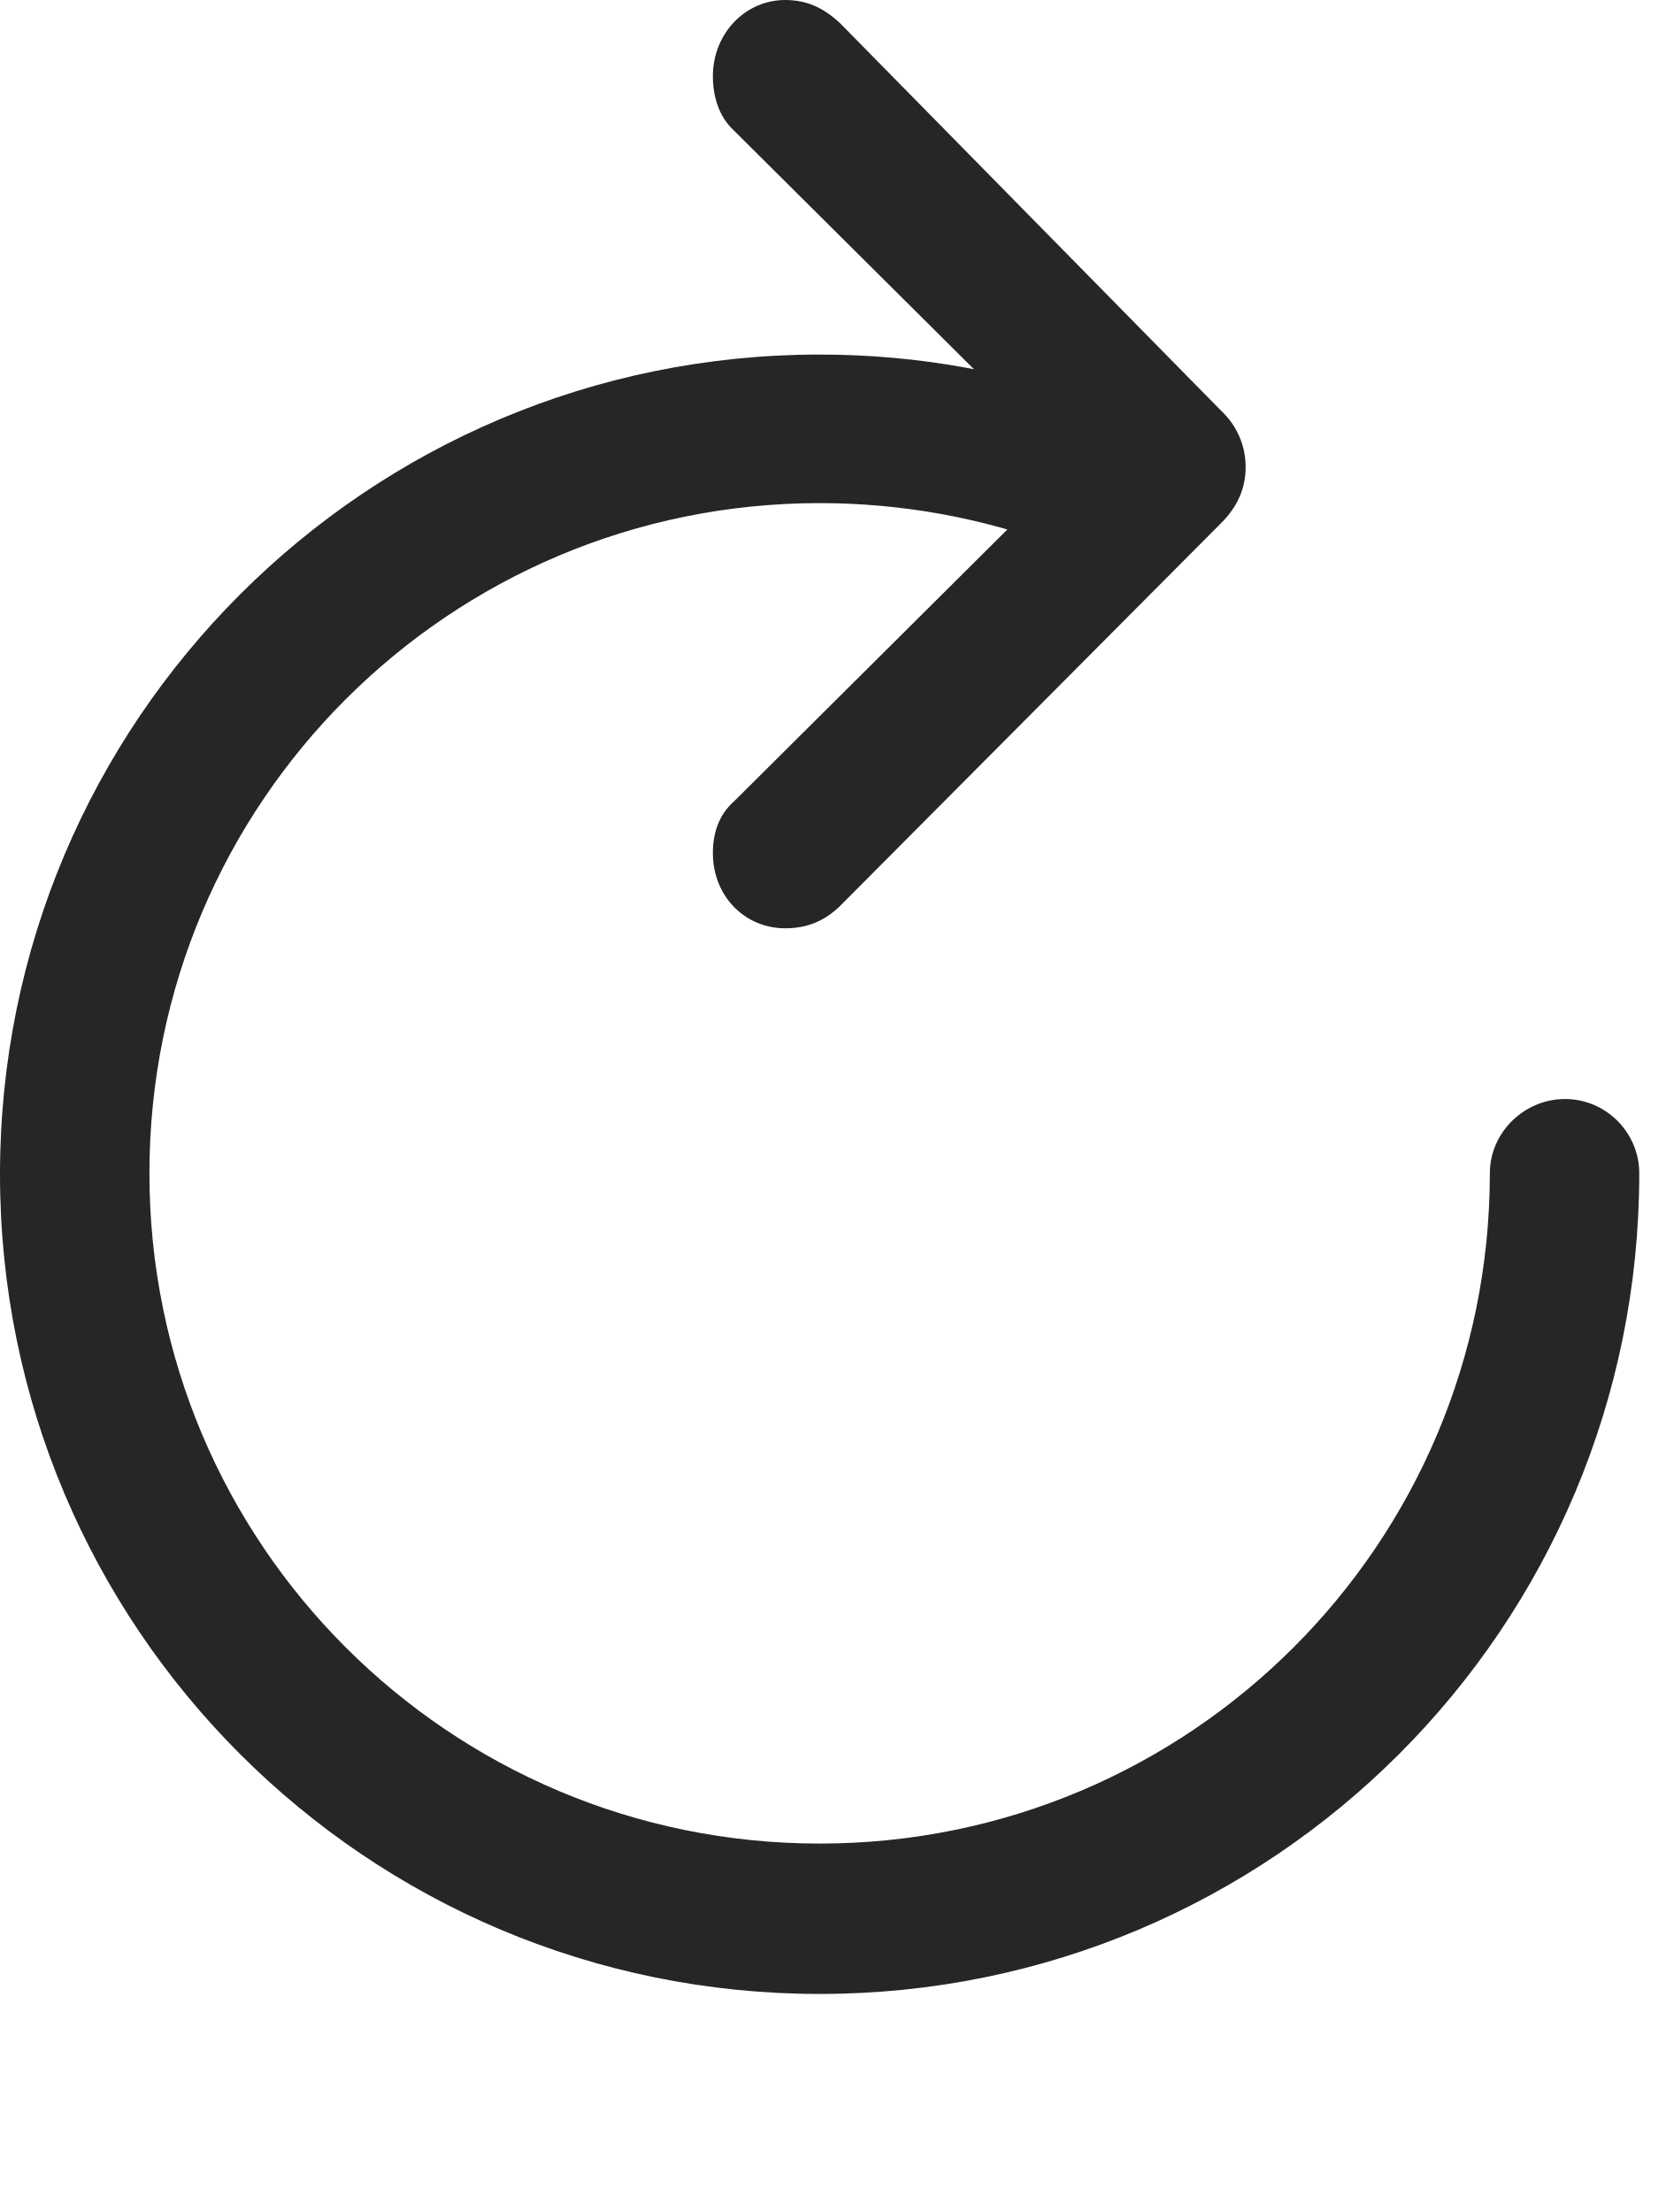
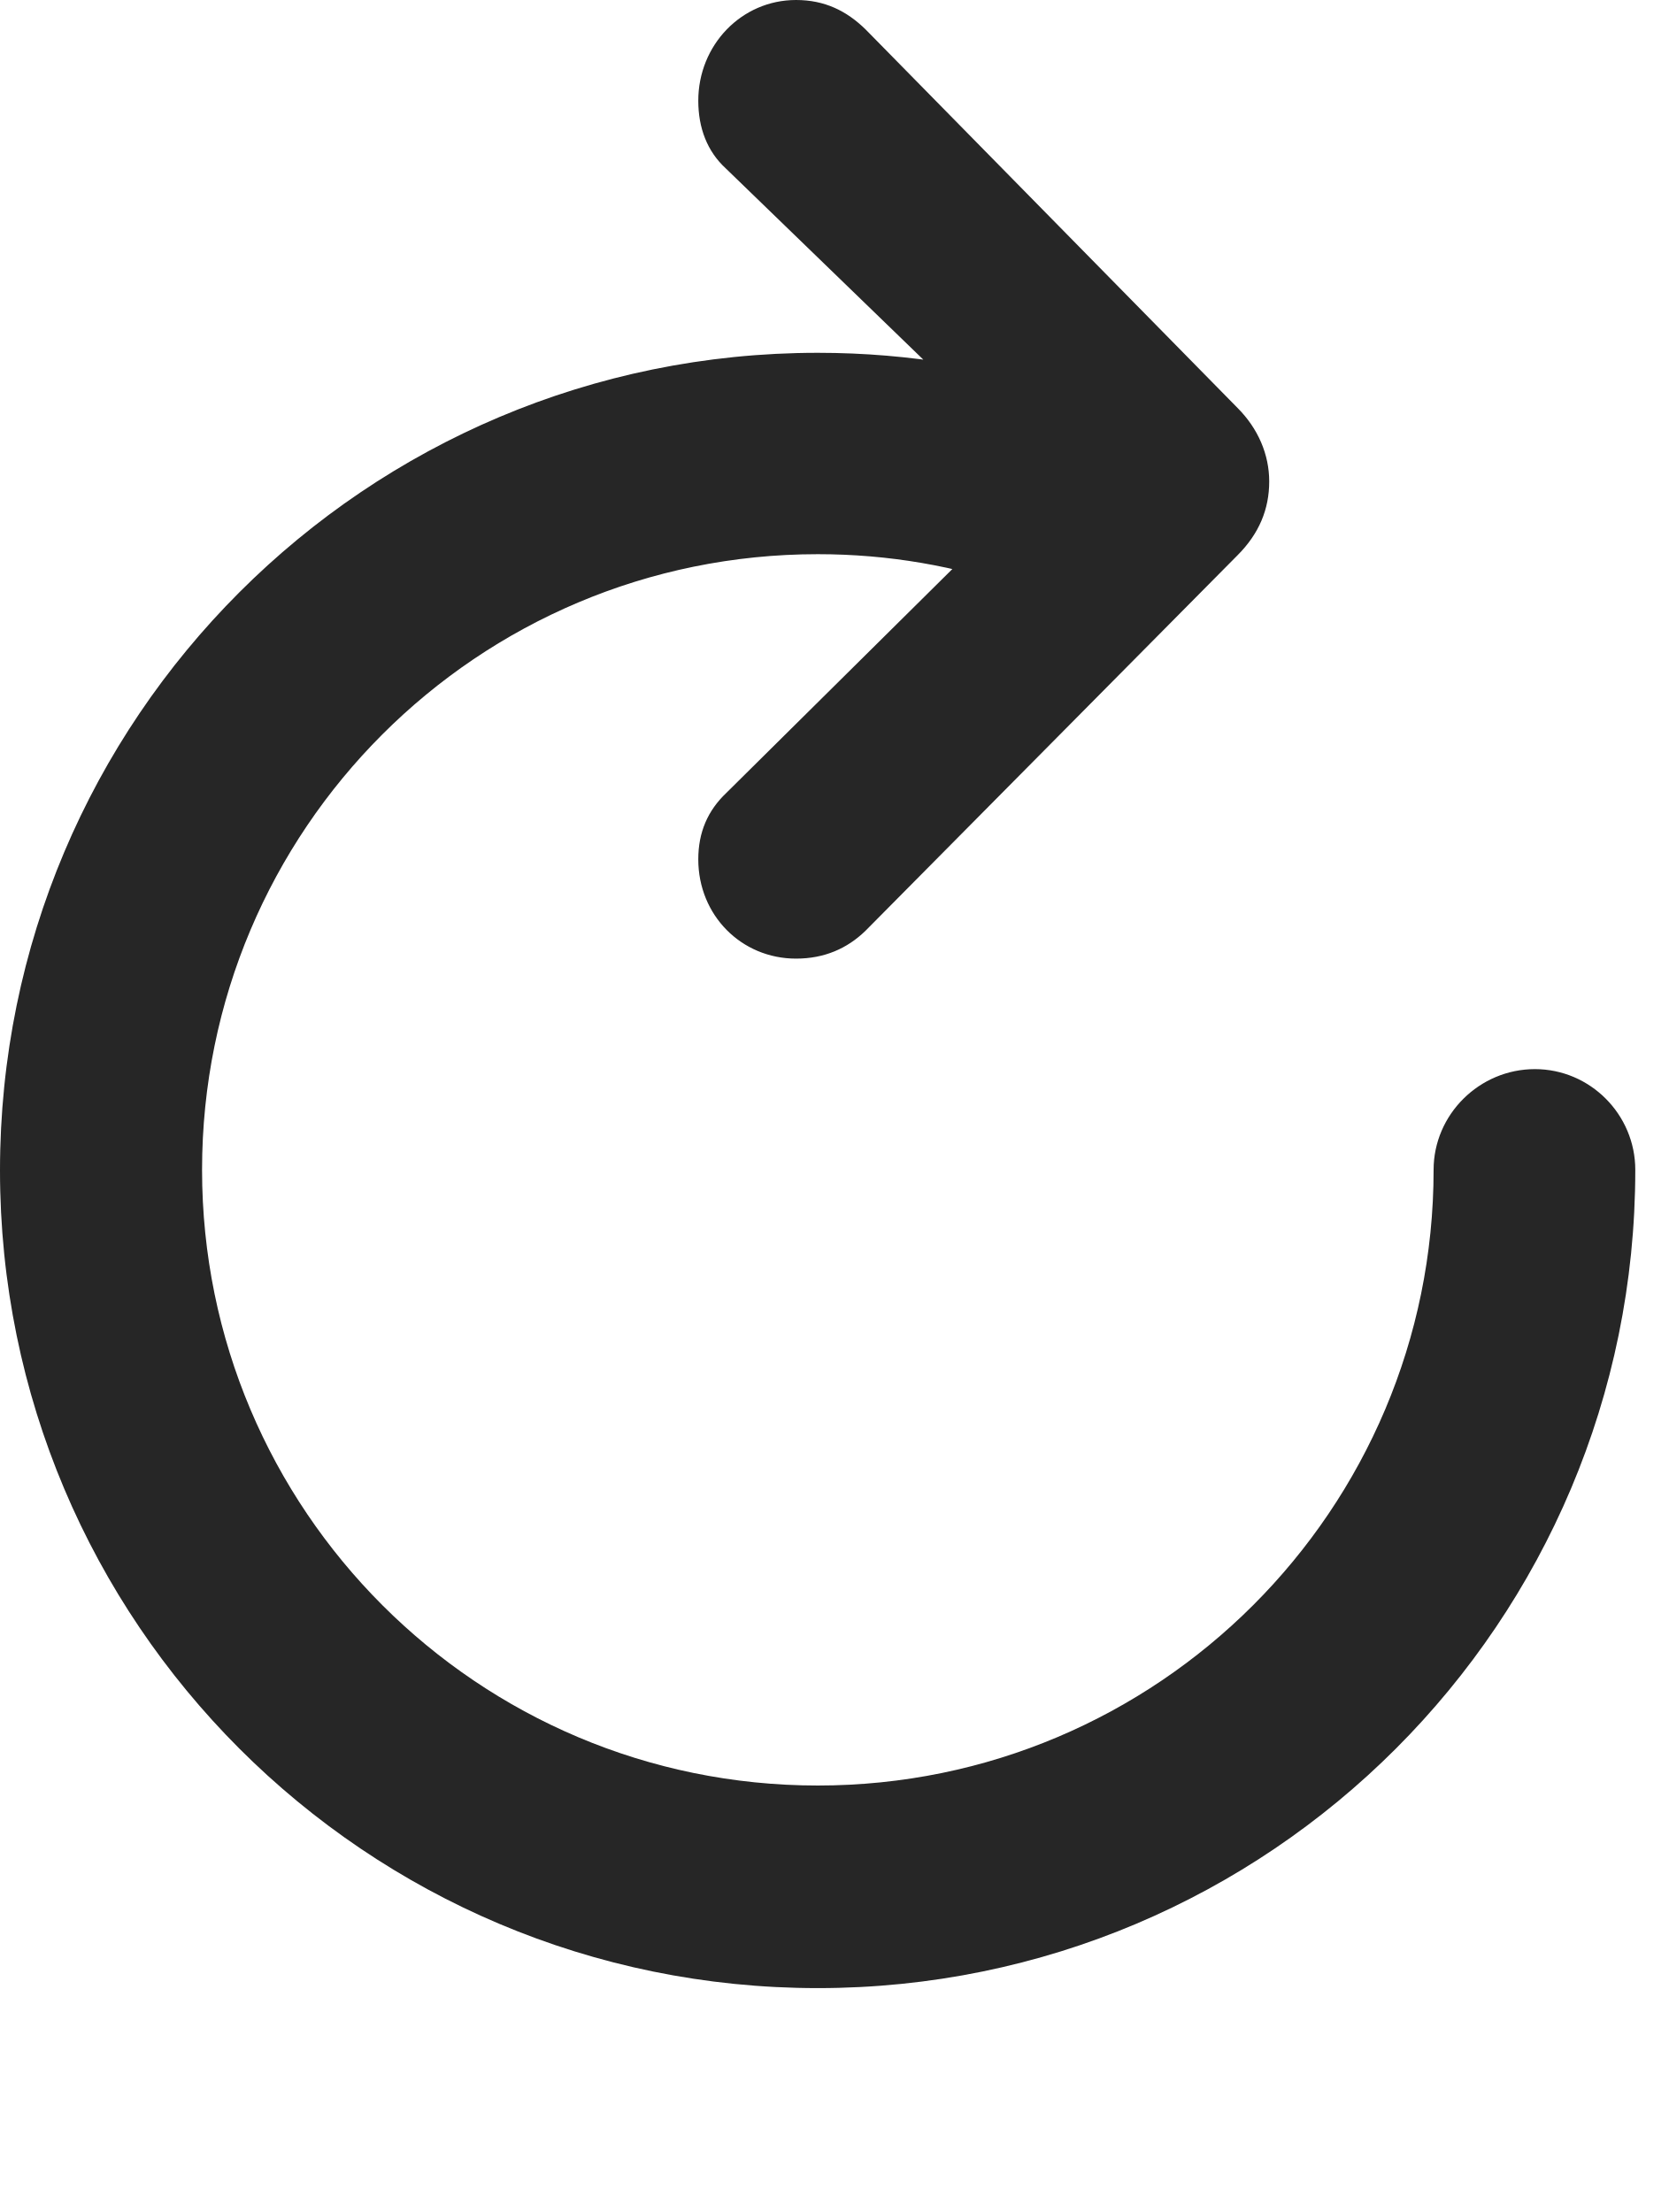
- <svg xmlns="http://www.w3.org/2000/svg" version="1.1" viewBox="0 0 17.607 23.271">
+ <svg xmlns="http://www.w3.org/2000/svg" version="1.1" viewBox="0 0 17.94 23.781">
  <g>
-     <rect height="23.271" opacity="0" width="17.607" x="0" y="0" />
-     <path d="M8.623 20.977C13.389 20.977 17.246 17.119 17.246 12.344C17.246 11.914 16.895 11.562 16.465 11.562C16.035 11.562 15.674 11.914 15.674 12.344C15.674 16.24 12.52 19.395 8.623 19.395C4.727 19.395 1.572 16.24 1.572 12.344C1.572 8.447 4.727 5.293 8.623 5.293C9.492 5.293 10.322 5.449 11.094 5.732C11.592 5.928 12.178 5.645 12.188 5.039C12.197 4.541 11.826 4.355 11.562 4.258C10.664 3.916 9.668 3.73 8.623 3.73C3.857 3.73 0 7.588 0 12.354C0 17.119 3.857 20.977 8.623 20.977ZM11.27 4.902L7.725 8.428C7.559 8.574 7.5 8.77 7.5 8.975C7.5 9.424 7.832 9.766 8.262 9.766C8.506 9.766 8.682 9.678 8.828 9.541L12.852 5.498C13.027 5.322 13.105 5.127 13.105 4.912C13.105 4.697 13.018 4.482 12.852 4.326L8.838 0.244C8.682 0.098 8.506 0 8.262 0C7.832 0 7.5 0.361 7.5 0.801C7.5 1.006 7.559 1.221 7.715 1.367Z" fill="black" fill-opacity="0.85" />
+     <rect height="23.781" opacity="0" width="17.94" x="0" y="0" />
+     <path d="M8.791 21.374C13.646 21.374 17.578 17.439 17.578 12.577C17.578 11.982 17.093 11.494 16.499 11.494C15.902 11.494 15.41 11.982 15.41 12.577C15.41 16.231 12.445 19.196 8.791 19.196C5.133 19.196 2.172 16.231 2.172 12.577C2.172 8.919 5.133 5.958 8.791 5.958C9.551 5.958 10.282 6.086 10.96 6.326C11.61 6.561 12.423 6.16 12.43 5.328C12.436 4.737 12.009 4.399 11.606 4.267C10.739 3.959 9.786 3.793 8.791 3.793C3.932 3.793 0 7.728 0 12.583C0 17.439 3.932 21.374 8.791 21.374ZM11.232 5.132L7.808 8.524C7.608 8.714 7.506 8.947 7.506 9.239C7.506 9.84 7.969 10.306 8.557 10.306C8.863 10.306 9.107 10.196 9.3 10.01L13.302 5.97C13.534 5.738 13.643 5.475 13.643 5.176C13.643 4.887 13.524 4.607 13.302 4.385L9.307 0.319C9.101 0.116 8.863 0 8.557 0C7.969 0 7.506 0.486 7.506 1.083C7.506 1.375 7.602 1.628 7.802 1.811Z" fill="black" fill-opacity="0.85" />
  </g>
</svg>
